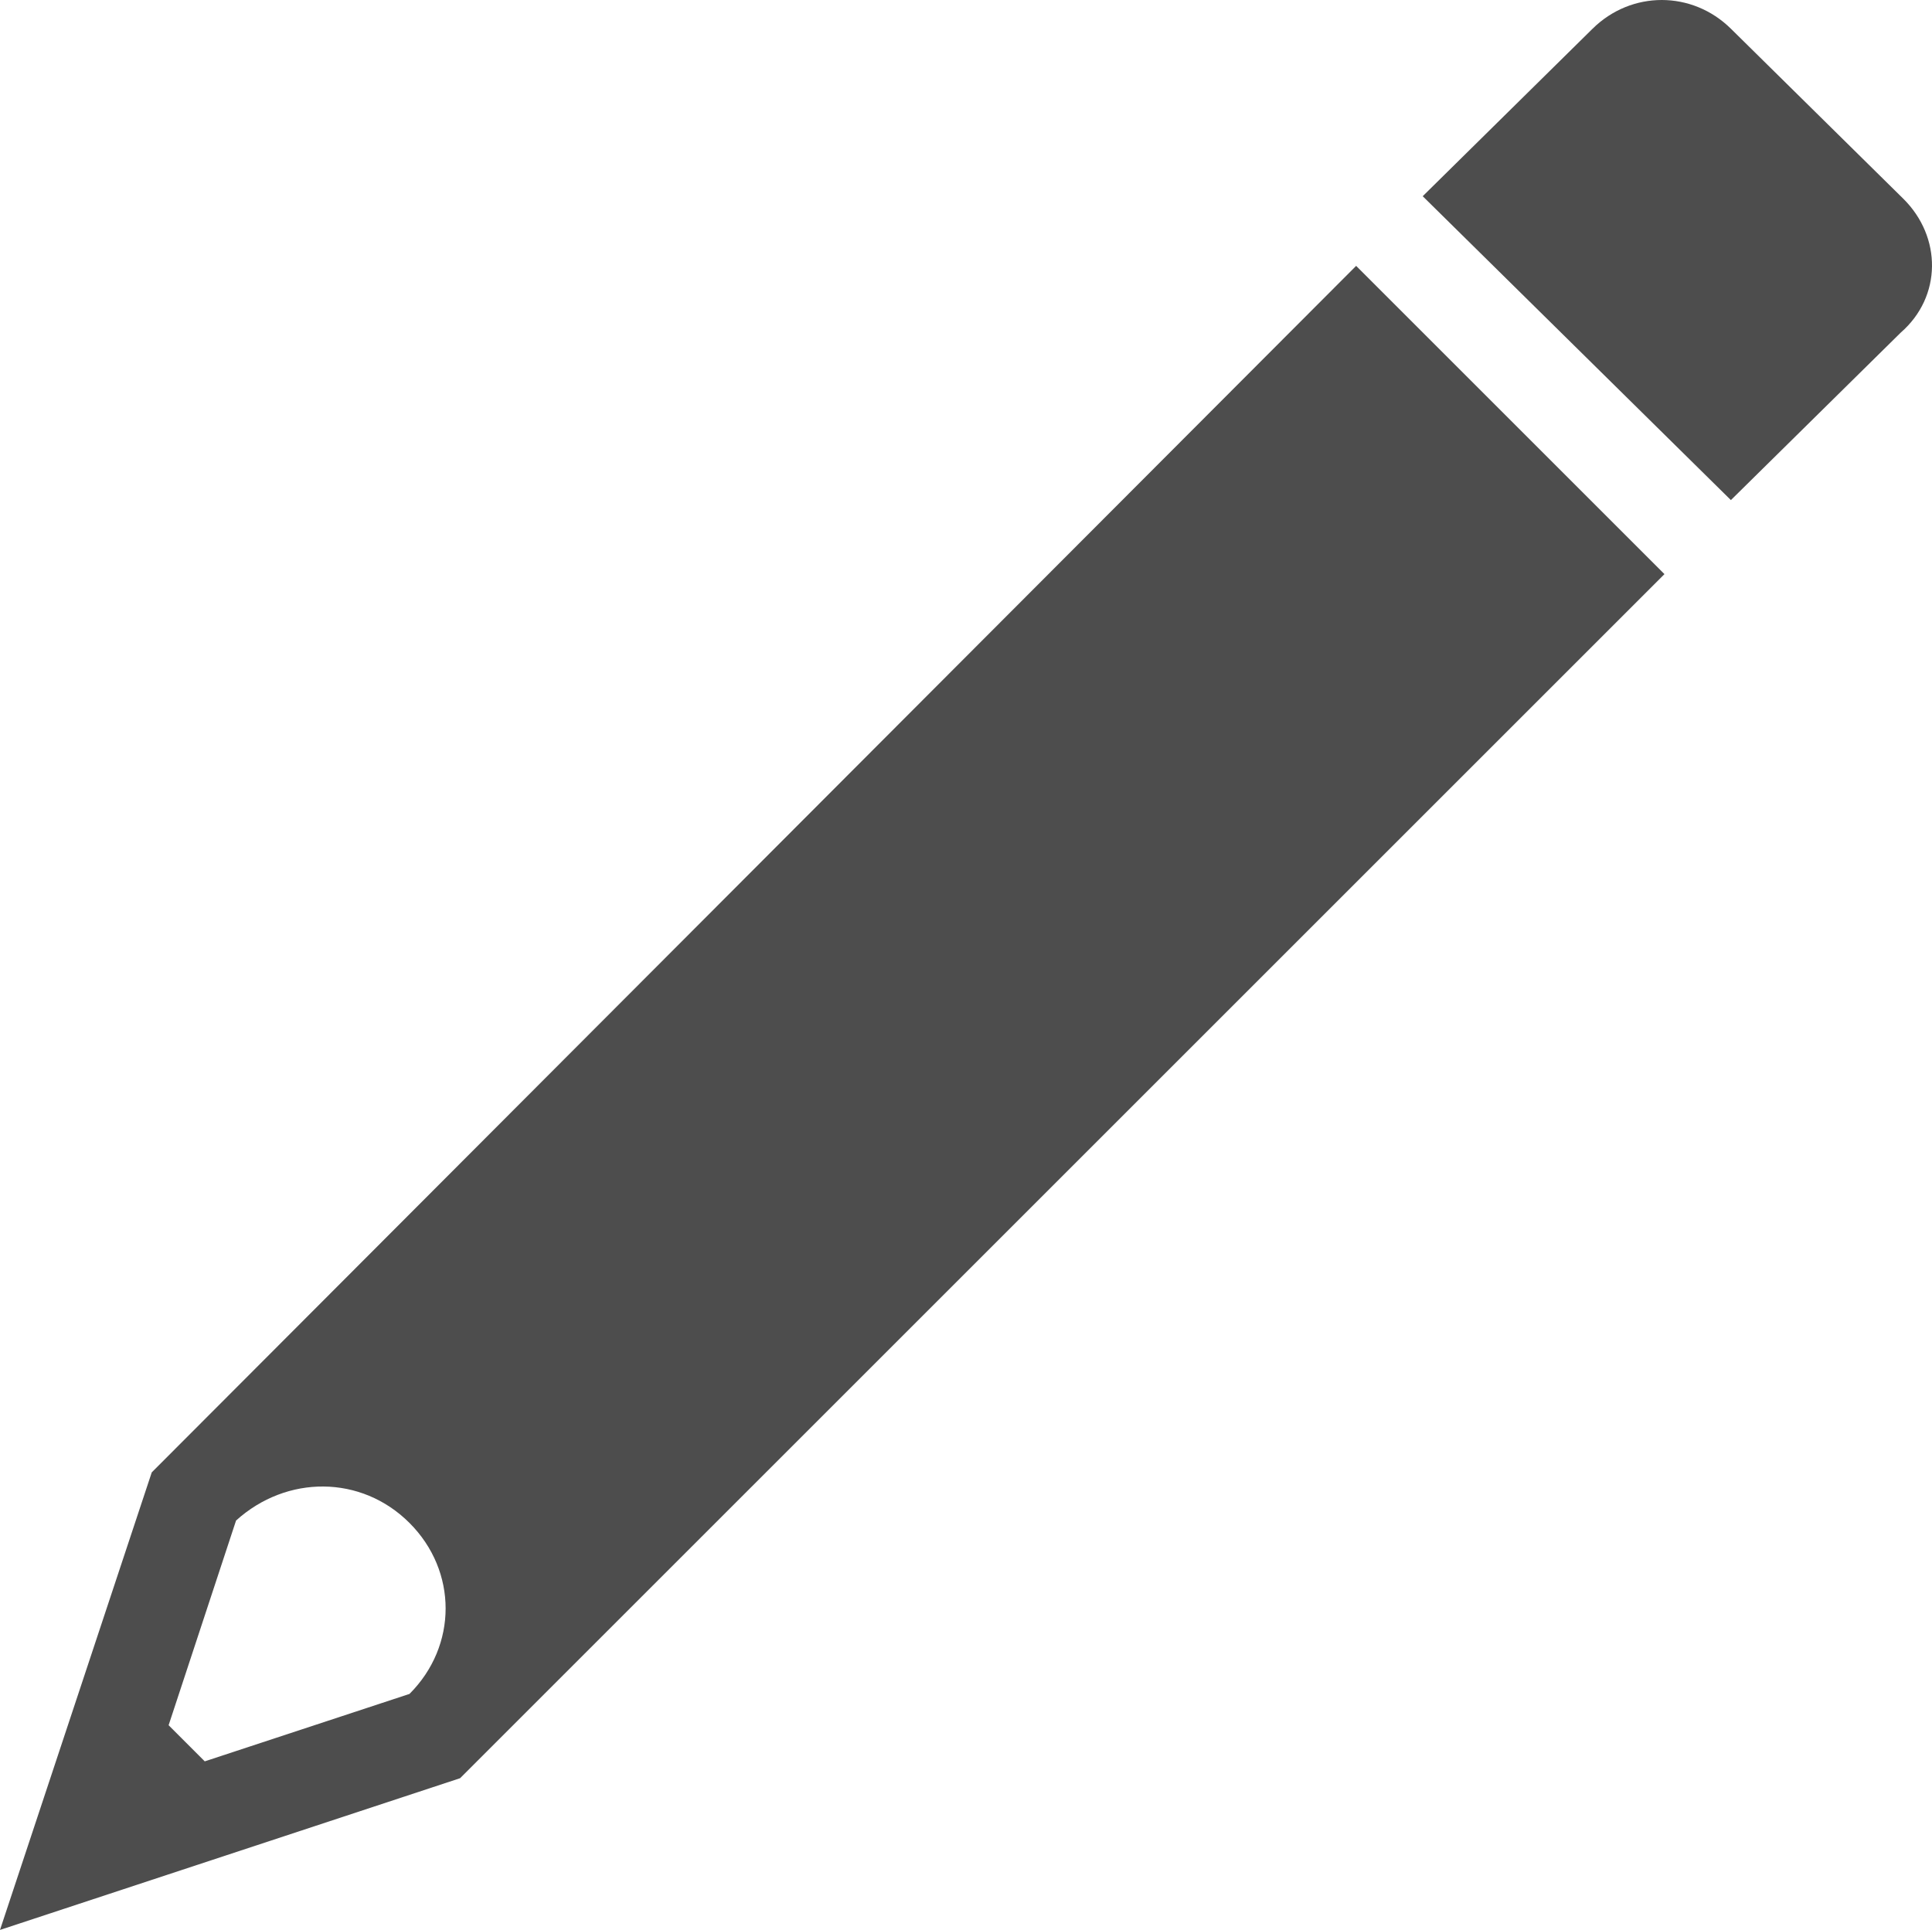
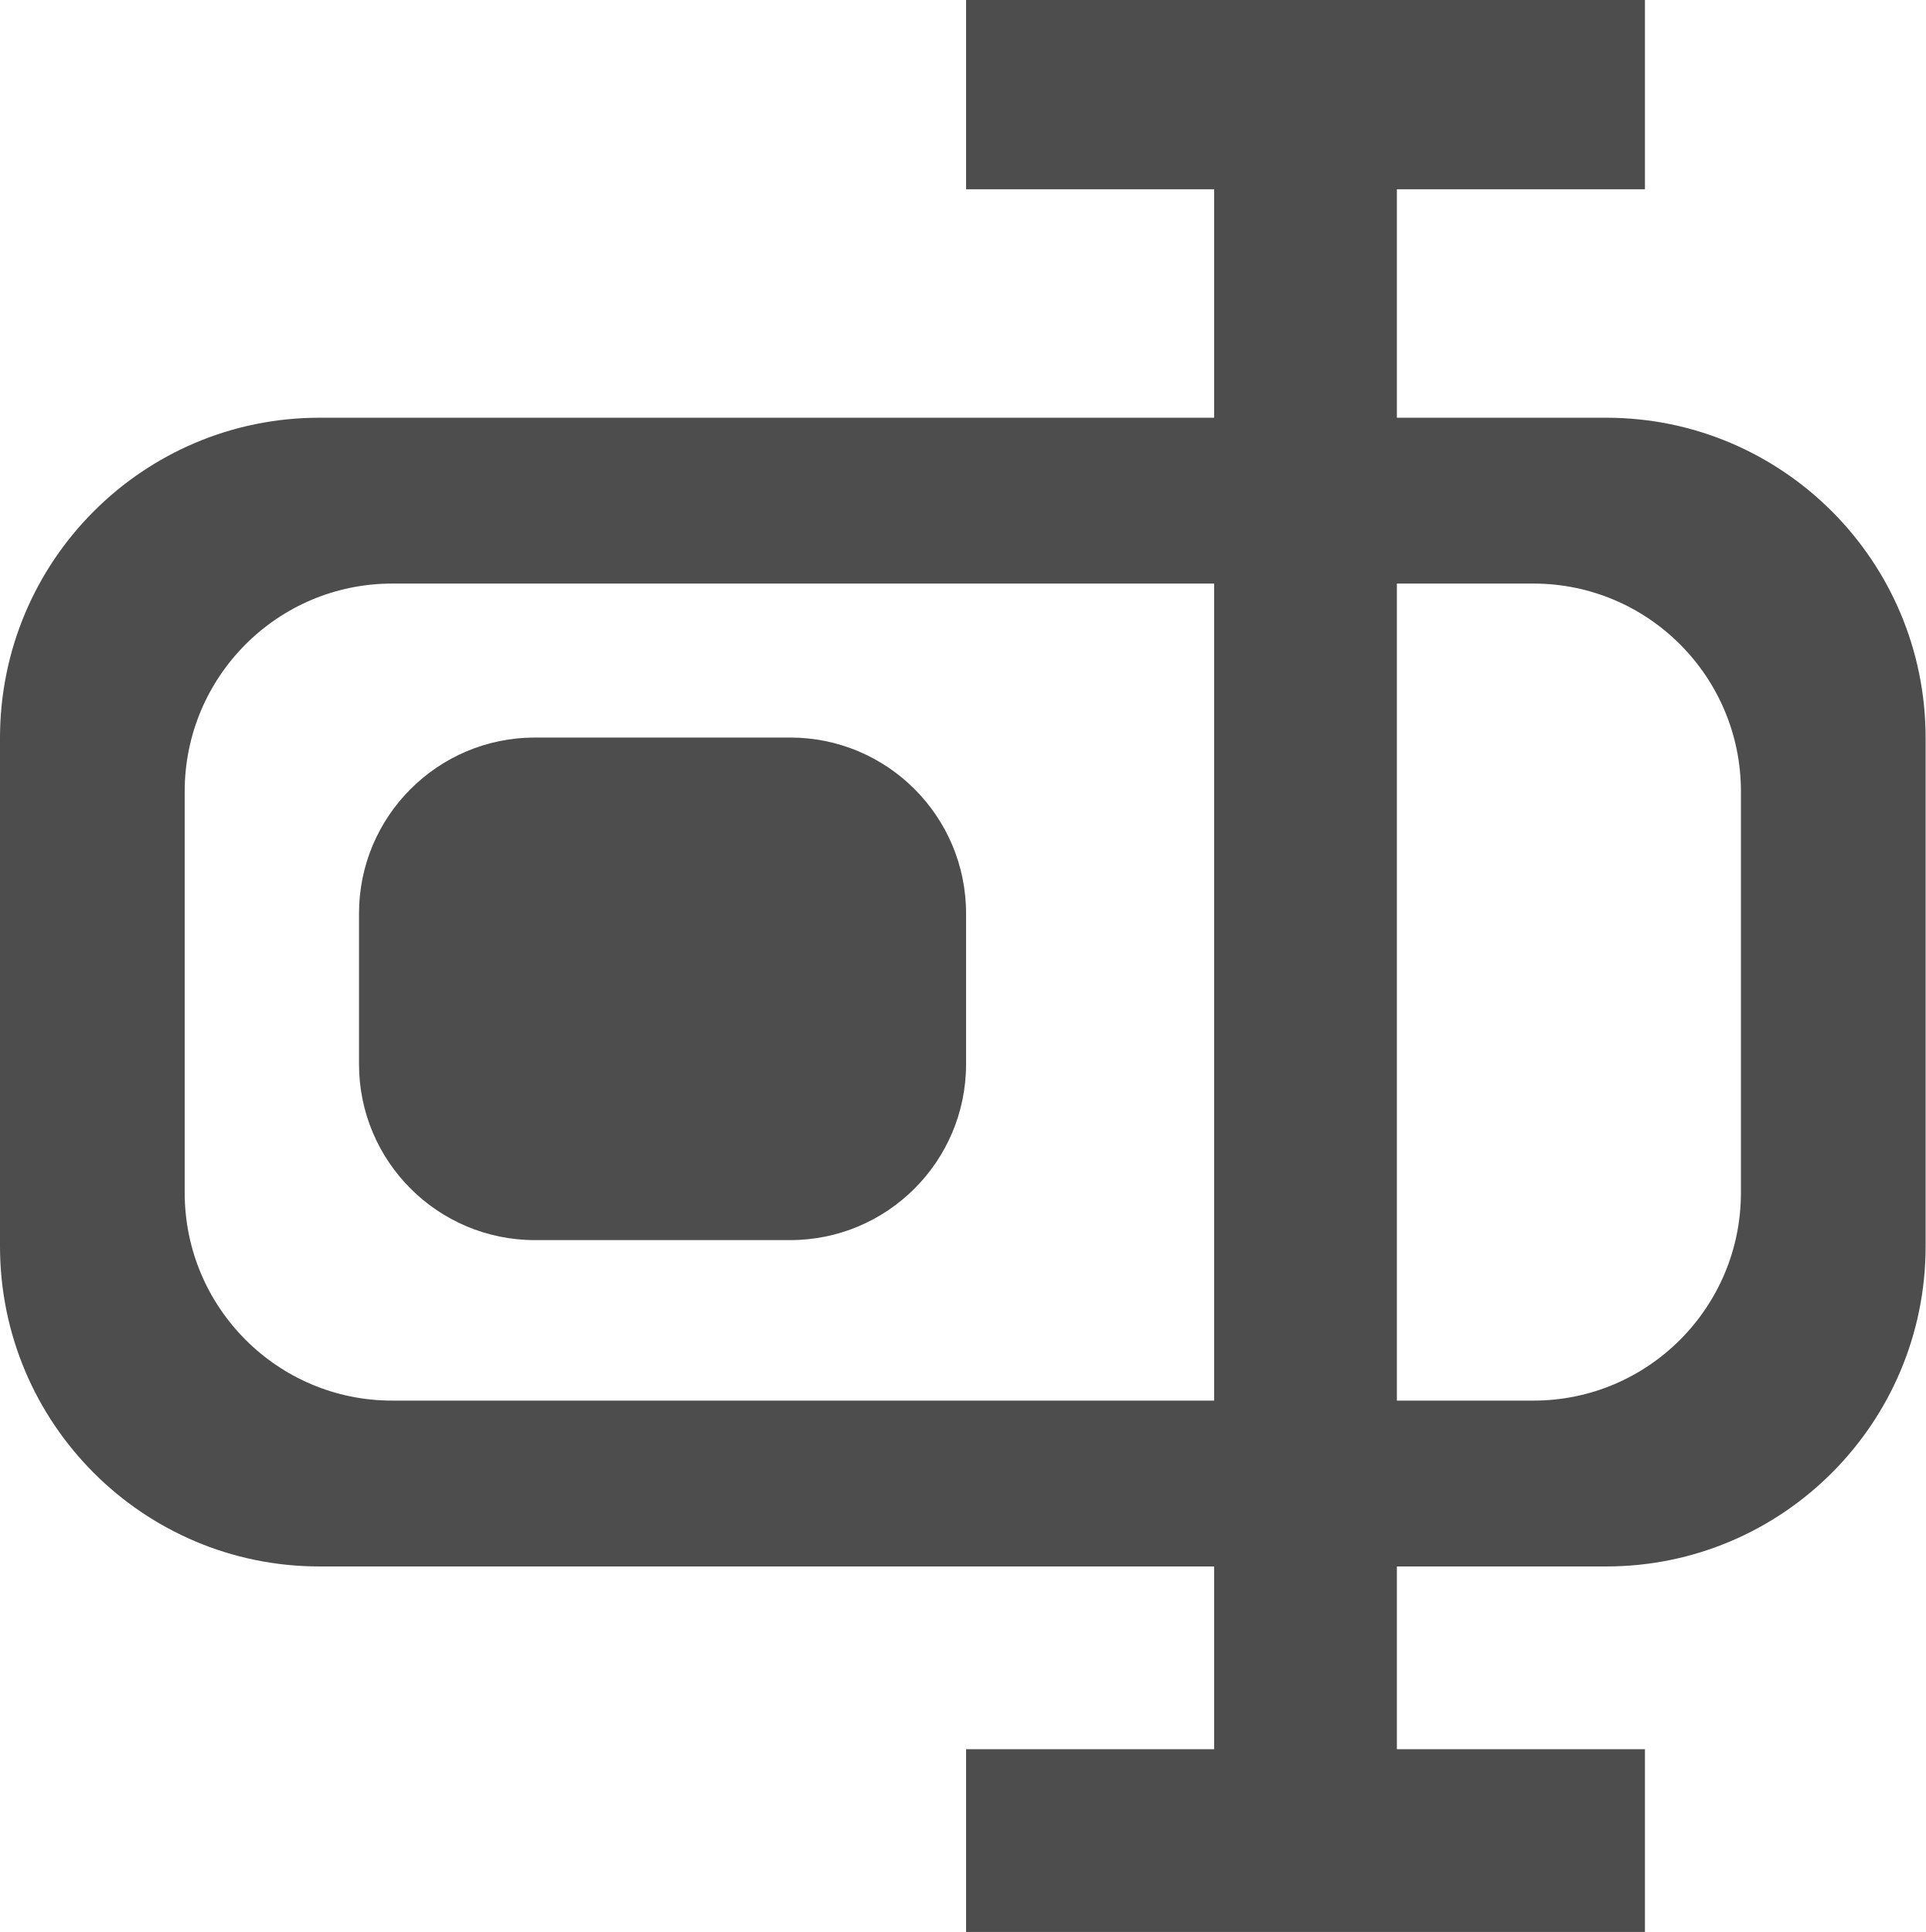
- <svg xmlns="http://www.w3.org/2000/svg" width="22" height="21.982" overflow="hidden" version="1.1" id="svg13" style="overflow:hidden">
+ <svg xmlns="http://www.w3.org/2000/svg" width="22" height="22.075" overflow="hidden" version="1.1" id="svg19" style="overflow:hidden">
  <defs id="defs5">
    <clipPath id="clip0">
-       <path d="M 145,285 H 438 V 577 H 145 Z" id="path2" style="clip-rule:evenodd;fill-rule:evenodd" />
+       <path d="m 102,1617 h 297 v 298 H 102 Z" id="path2" style="clip-rule:evenodd;fill-rule:evenodd" />
    </clipPath>
  </defs>
-   <g clip-path="url(#clip0)" transform="matrix(0.07570403,0,0,0.07570403,-11.05279,-21.65135)" id="g11">
-     <path d="m 207.594,515.13 c 7.247,7.247 7.247,18.479 0,25.725 L 176.797,551 l -5.435,-5.435 10.145,-30.797 c 7.609,-6.884 18.841,-6.884 26.087,0.362 z M 349.986,326 168.826,507.522 146,576.362 215.203,553.536 396.362,372.377" id="path7" style="fill:#4d4d4d;fill-rule:evenodd" />
-     <path d="m 432.27,315.88 -25.915,-25.56 c -5.84,-5.76 -14.965,-5.76 -20.805,0 l -25.55,25.2 46.355,45.72 25.55,-25.2 c 6.205,-5.4 6.205,-14.4 0.365,-20.16 z" id="path9" style="fill:#4d4d4d;fill-rule:evenodd" />
+   <g clip-path="url(#clip0)" transform="matrix(0.07457627,0,0,0.07457627,-7.681356,-120.6644)" id="g17">
+     <path d="m 163.076,1707.41 c -17.553,0 -31.783,14.27 -31.783,31.86 v 61.46 c 0,17.59 14.23,31.86 31.783,31.86 h 174.848 c 17.553,0 31.783,-14.27 31.783,-31.86 v -61.46 c 0,-17.59 -14.23,-31.86 -31.783,-31.86 z M 151.945,1682 h 197.11 c 27.032,0 48.945,21.96 48.945,49.06 v 77.88 c 0,27.1 -21.913,49.06 -48.945,49.06 H 151.945 C 124.913,1858 103,1836.04 103,1808.94 v -77.88 c 0,-27.1 21.913,-49.06 48.945,-49.06 z" id="path7" style="fill:#4d4d4d;fill-rule:evenodd" />
+     <path d="m 158,1757.96 c 0,-14.89 12.068,-26.96 26.955,-26.96 h 39.09 c 14.887,0 26.955,12.07 26.955,26.96 v 23.08 c 0,14.89 -12.068,26.96 -26.955,26.96 h -39.09 C 170.068,1808 158,1795.93 158,1781.04 Z" id="path9" style="fill:#4d4d4d;fill-rule:evenodd" />
+     <rect x="251" y="1618" width="104" height="29" id="rect11" style="fill:#4d4d4d" />
+     <rect x="251" y="1886" width="104" height="28" id="rect13" style="fill:#4d4d4d" />
+     <rect x="289" y="1633" width="28" height="261" id="rect15" style="fill:#4d4d4d" />
  </g>
</svg>
